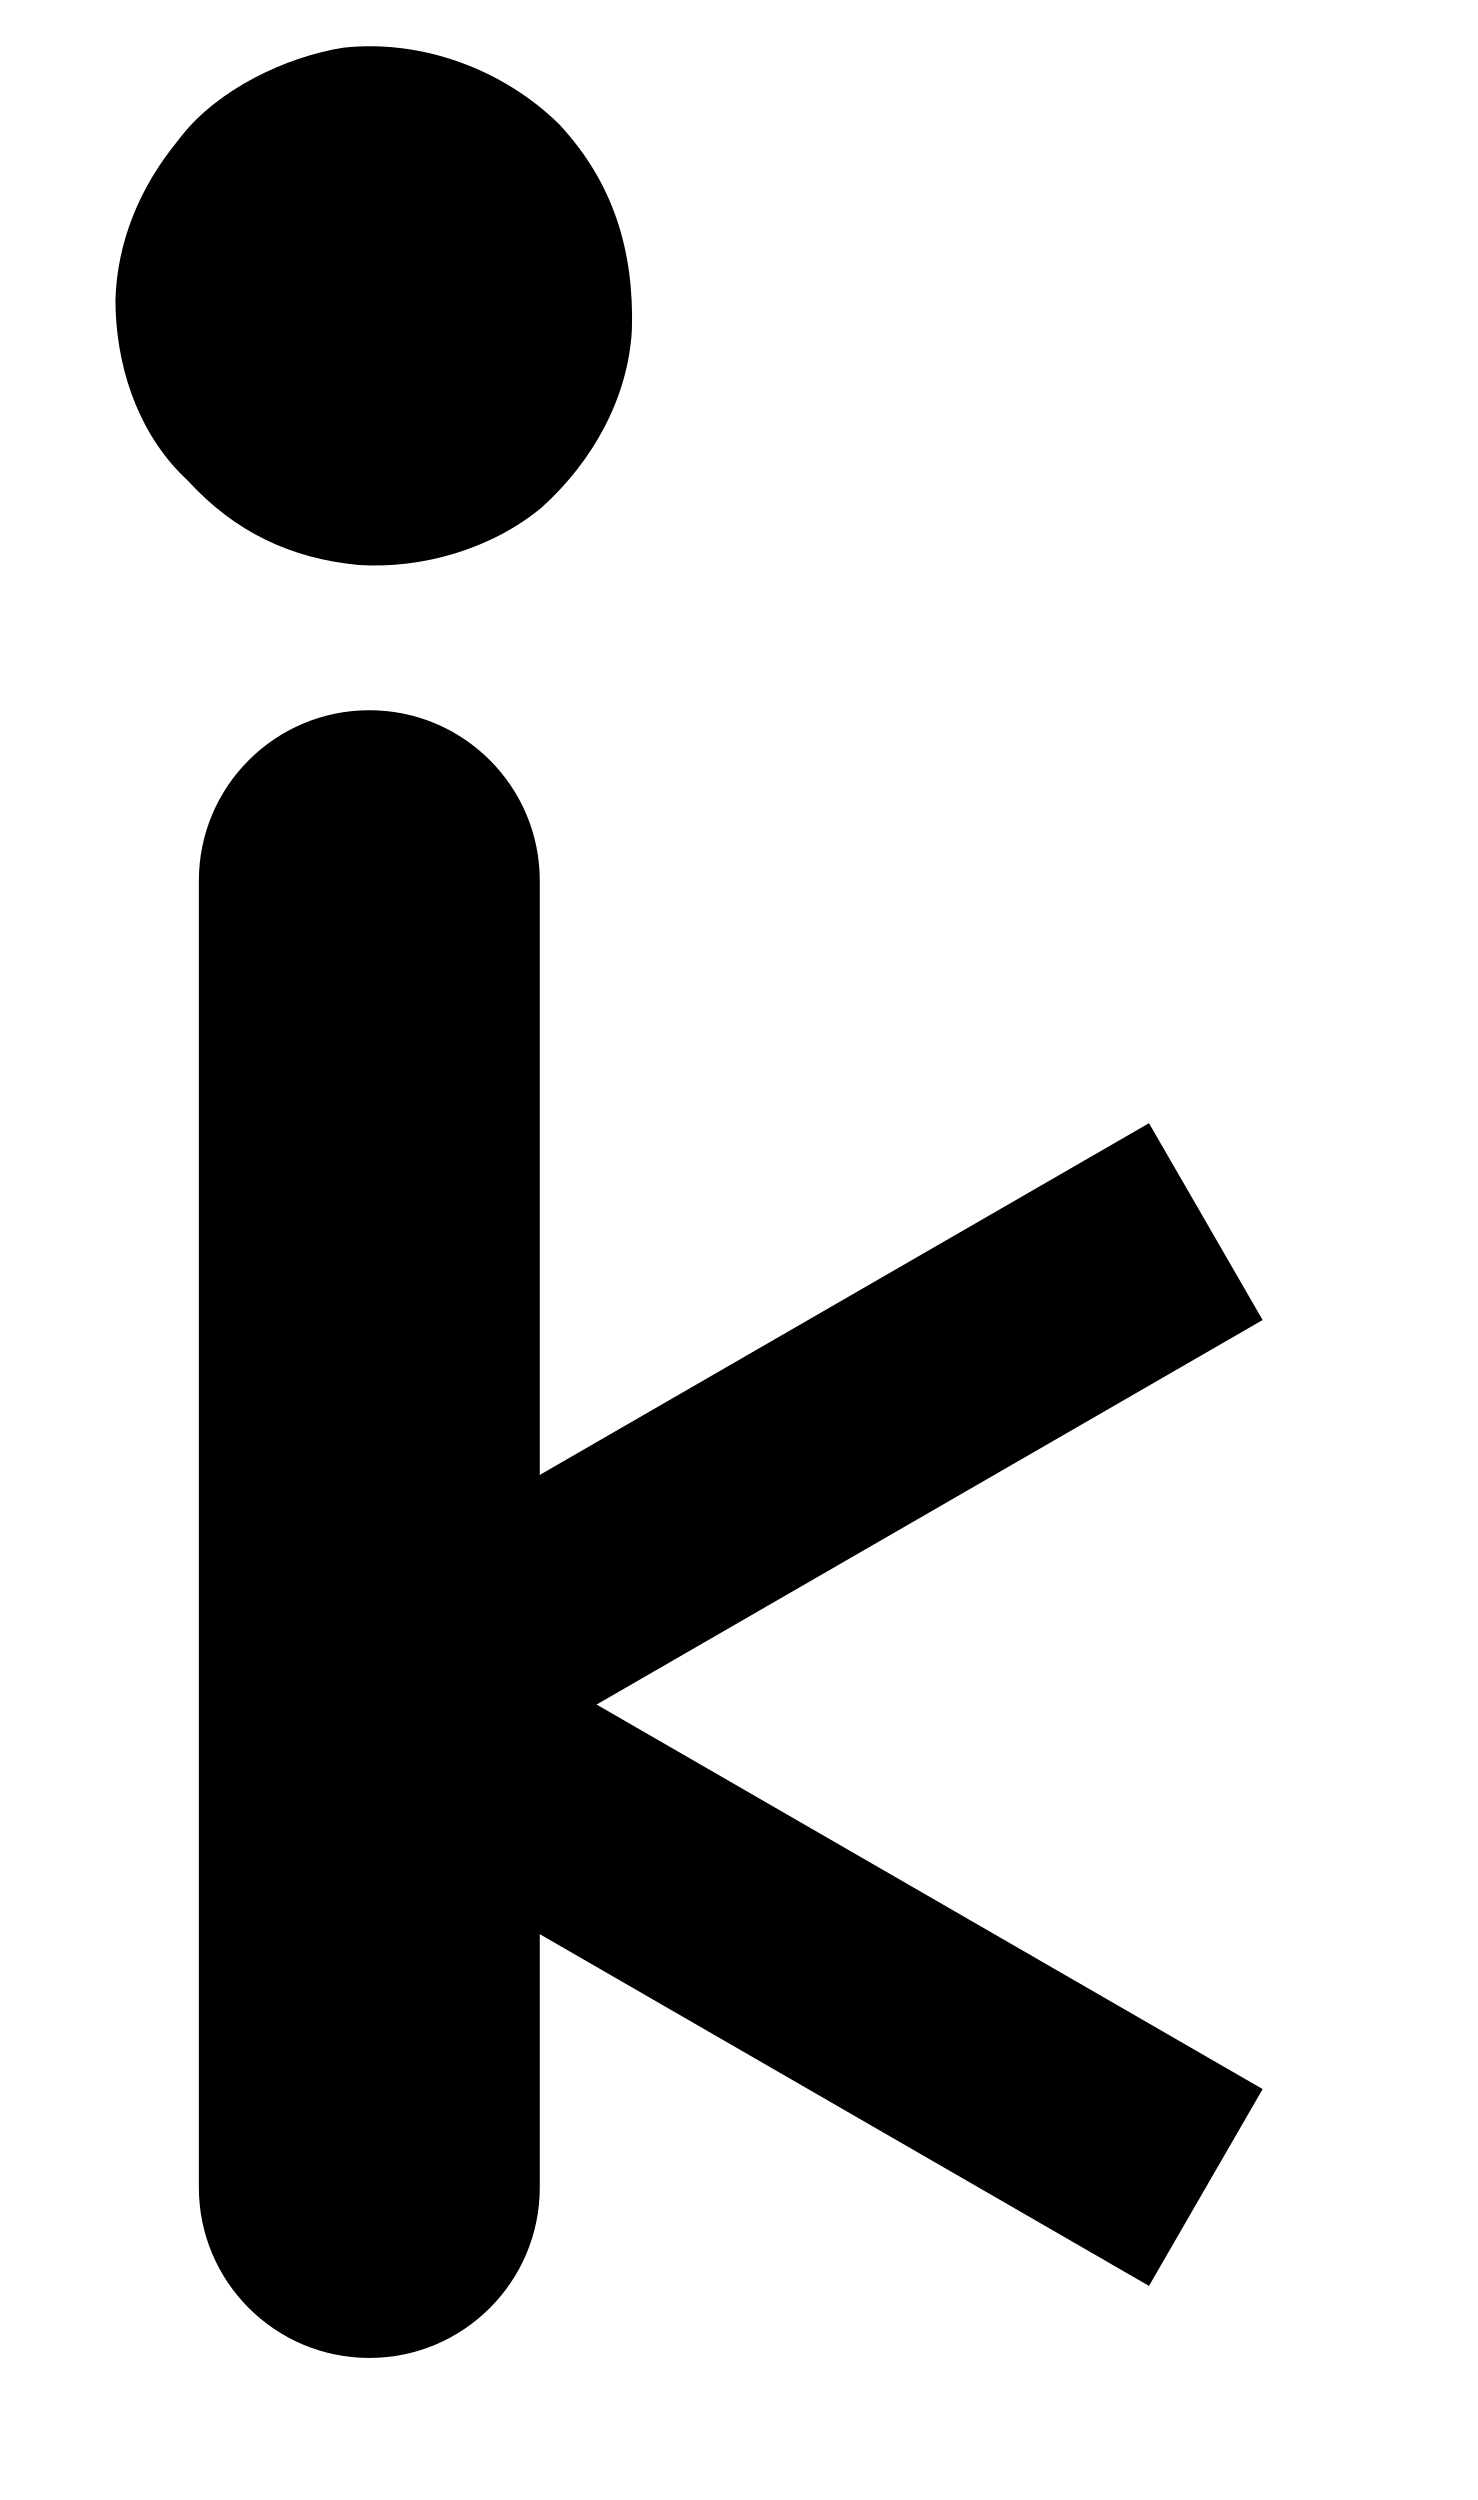
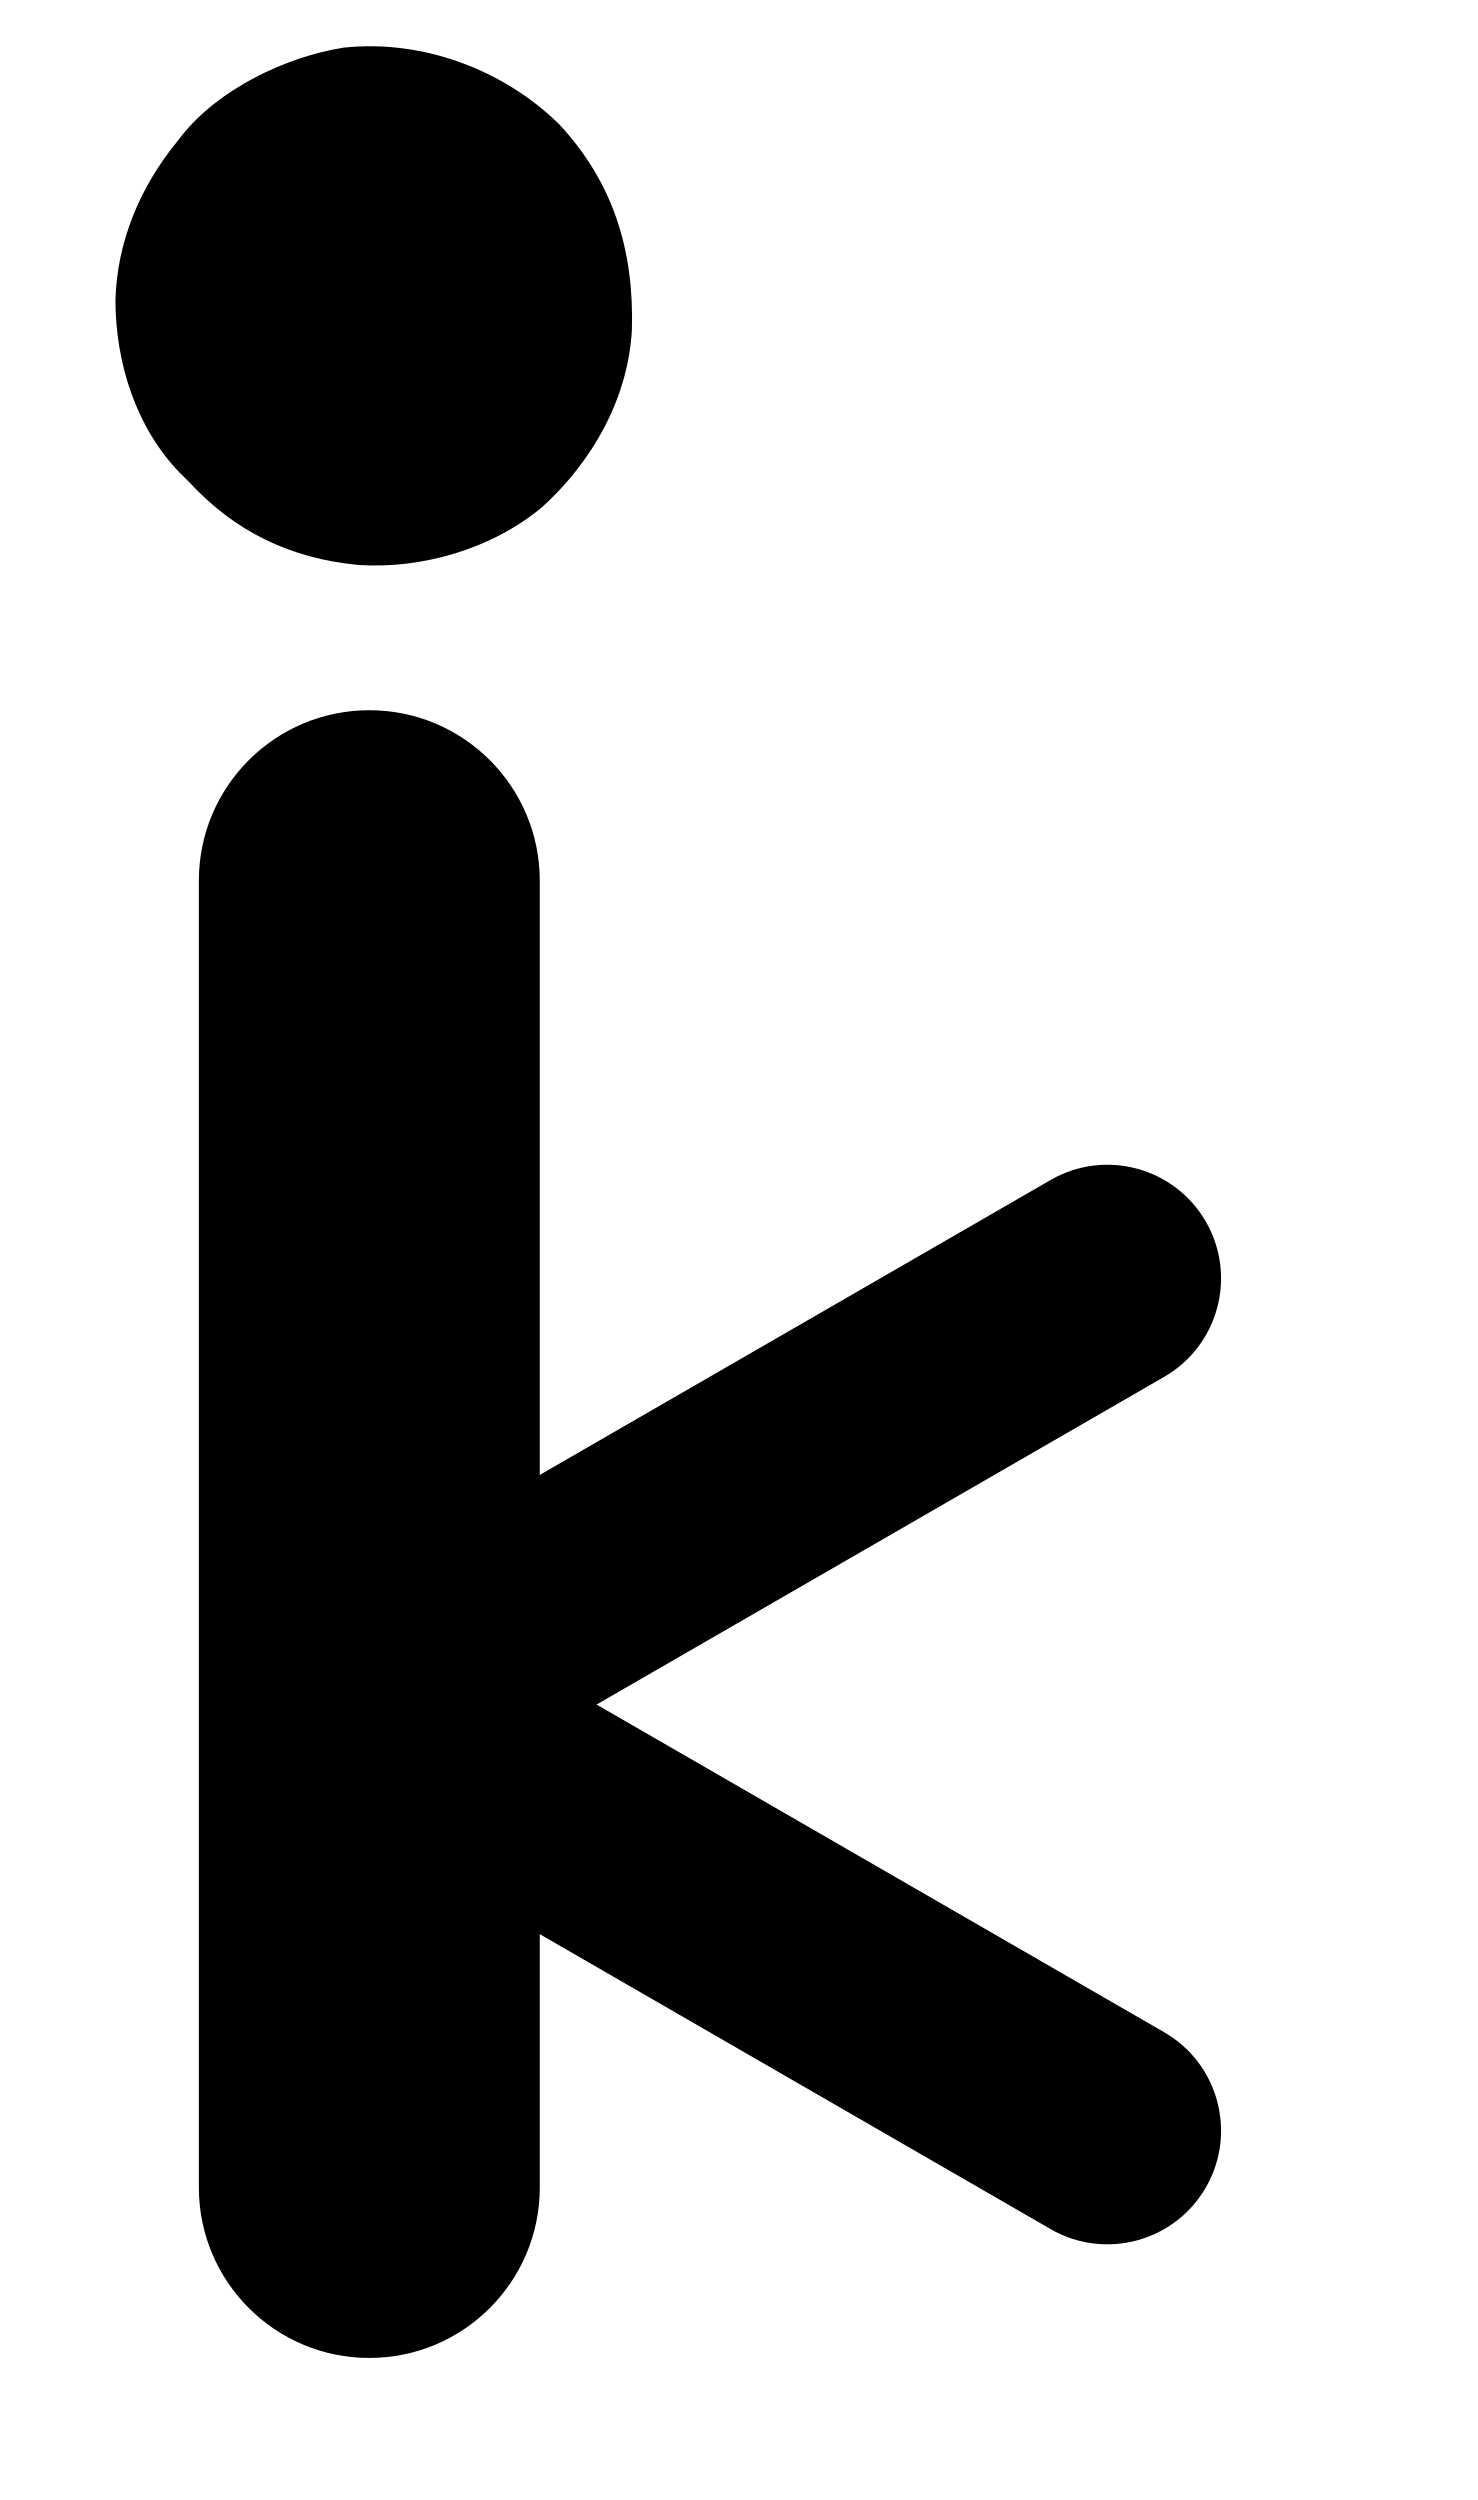
<svg xmlns="http://www.w3.org/2000/svg" viewBox="0 0 52 88" fill="none">
  <g transform="translate(3.5 1) scale(.21)">
    <path d="M0 0 C9.17 9.81 12.64 21.3 12.25 34.54 C11.62 46.01 5.64 56.6 -2.81 64.25 C-11.12 71.2 -22.85 74.64 -33.56 73.94 C-44.94 72.87 -54.28 68.38 -62 60 C-62.49 59.52 -62.98 59.03 -63.47 58.55 C-70.89 50.92 -74.28 40.08 -74.32 29.58 C-74.05 19.71 -70.18 10.58 -64 3 C-63.76 2.69 -63.52 2.38 -63.27 2.06 C-57.11 -5.77 -45.85 -11.22 -36.12 -12.77 C-22.96 -14.2 -9.37 -9.16 0 0 Z " fill="currentColor" transform="translate(77,16)" />
  </g>
  <rect x="7" y="25" width="12" height="58" rx="6" fill="currentColor" />
  <g fill="currentColor">
-     <path transform="translate(13 60) rotate(-30)" d="M0-4H34V4H0Z" />
-     <path transform="translate(13 60) rotate(30)" d="M0-4H34V4H0Z" />
+     <rect transform="translate(13 60) rotate(-30)" x="0" y="-4" width="34" height="8" rx="4" />
+     <rect transform="translate(13 60) rotate(30)" x="0" y="-4" width="34" height="8" rx="4" />
  </g>
</svg>
